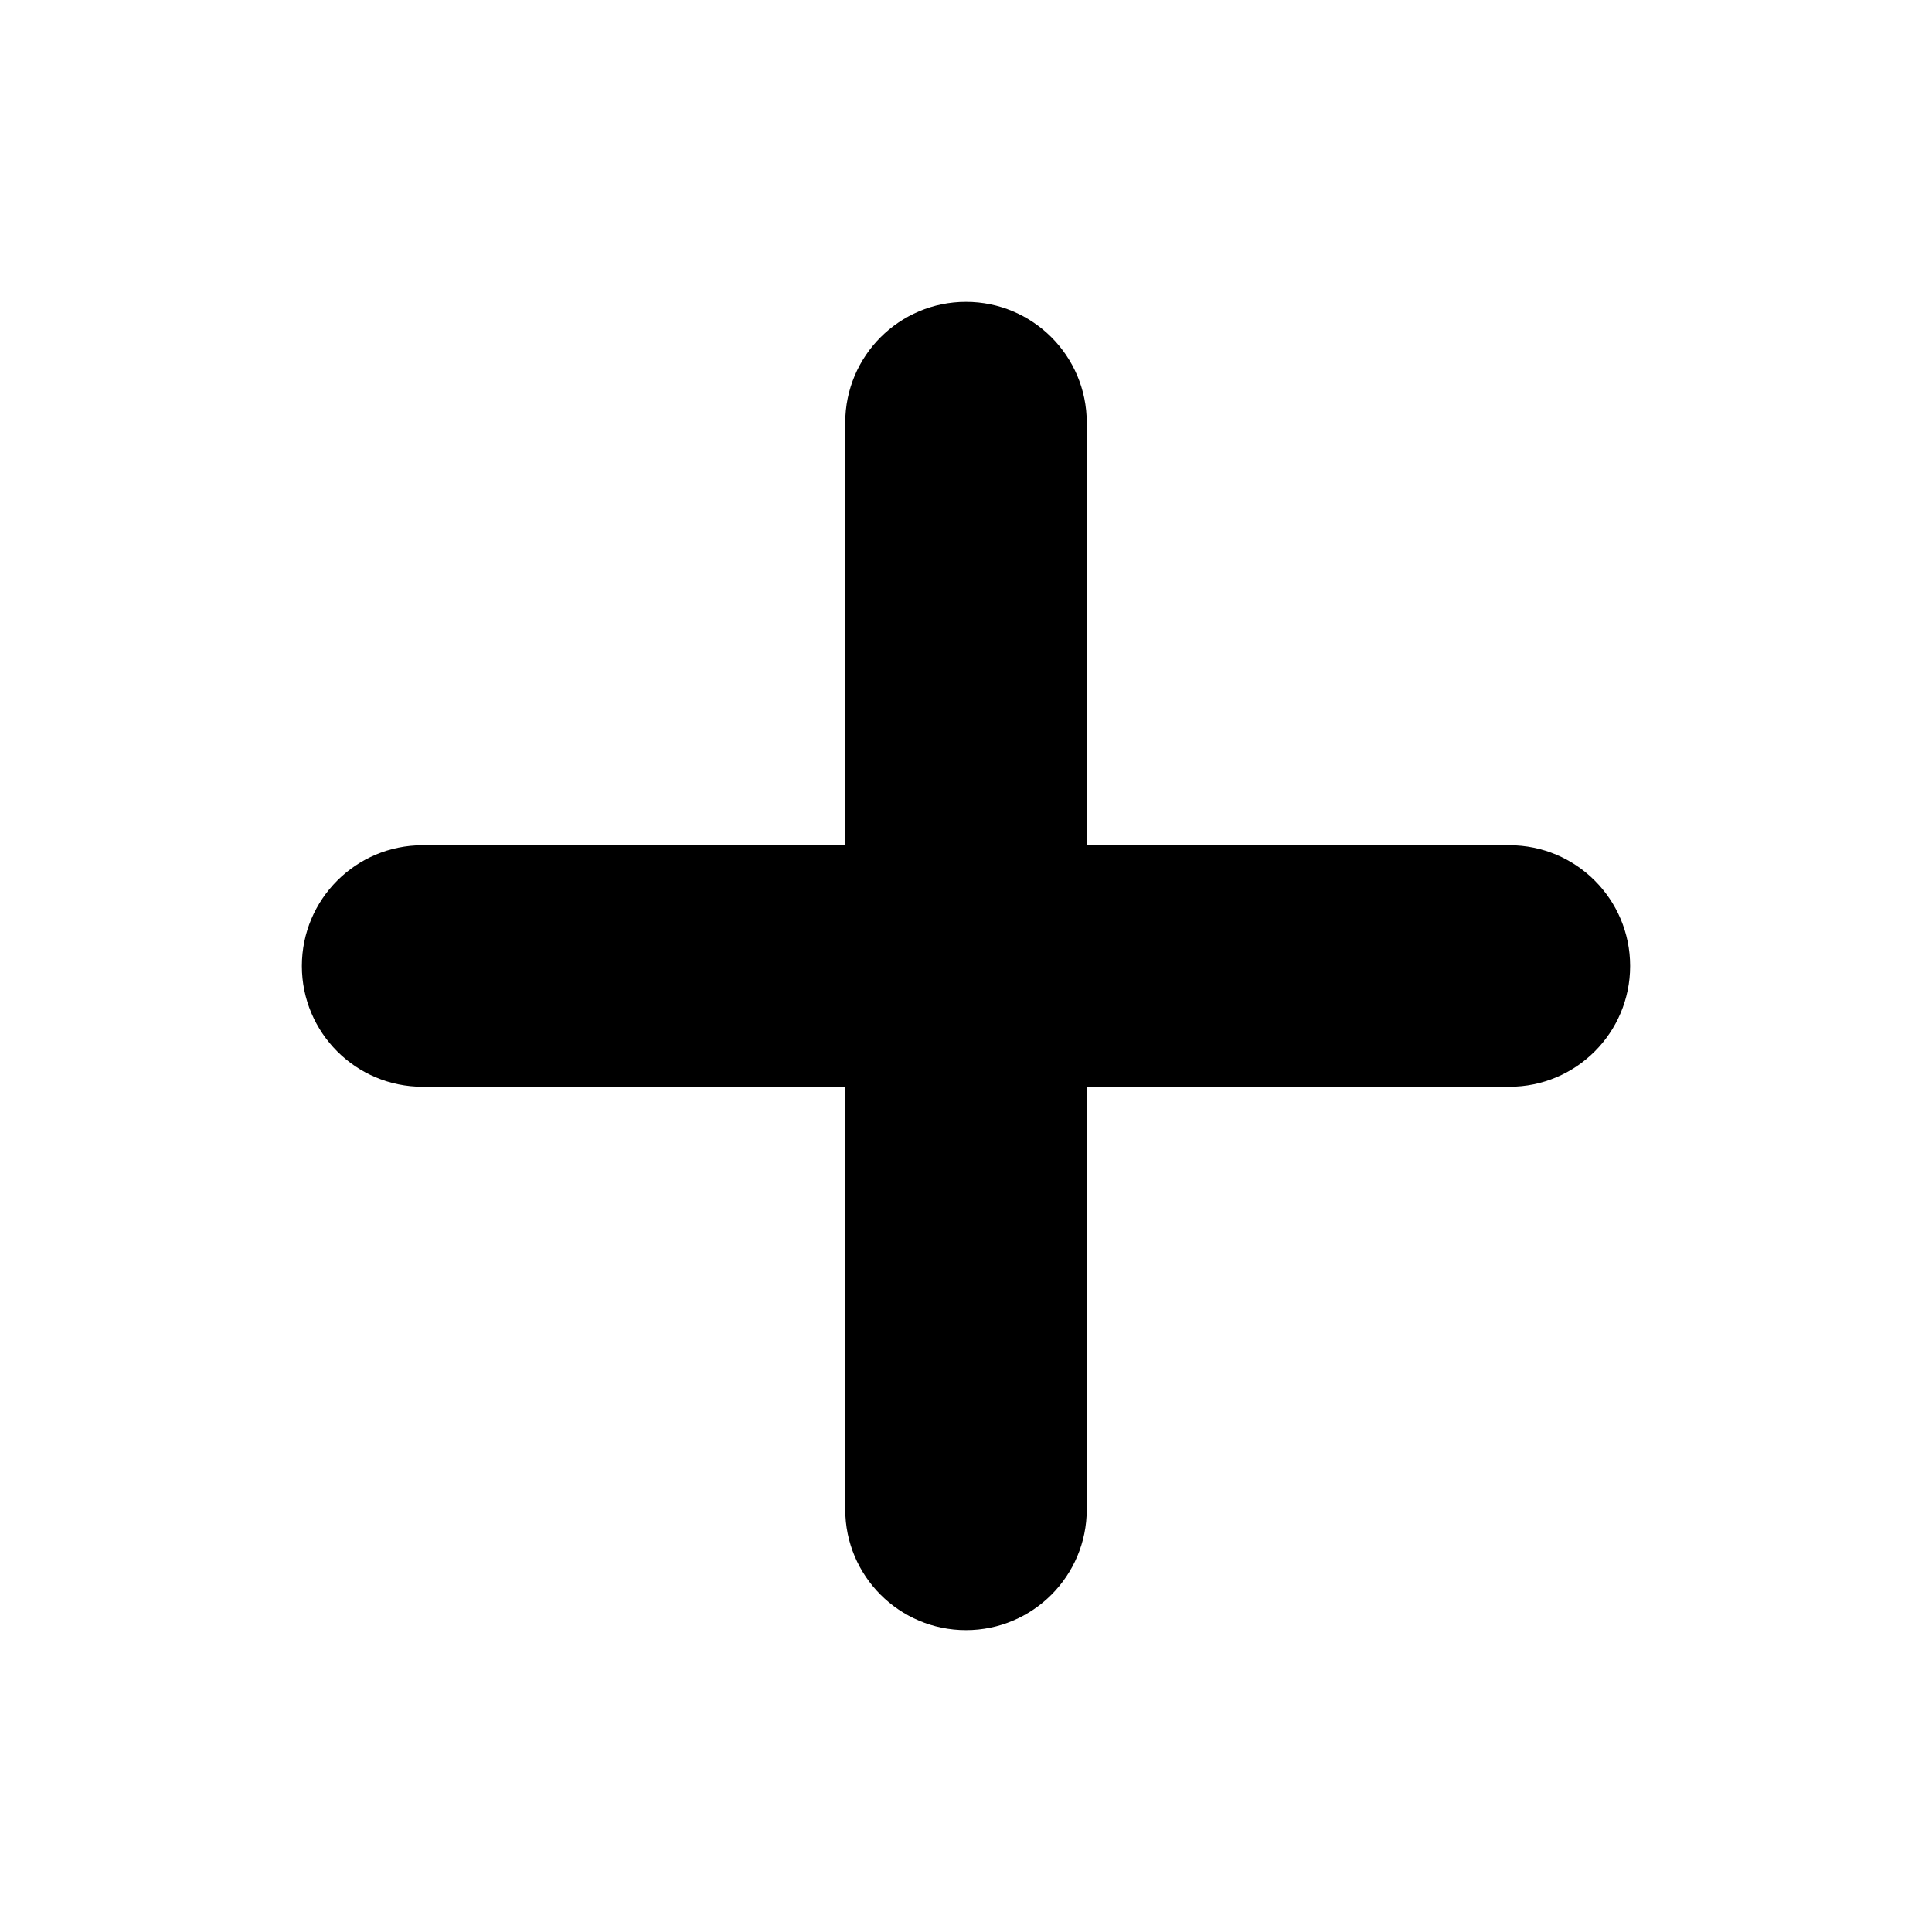
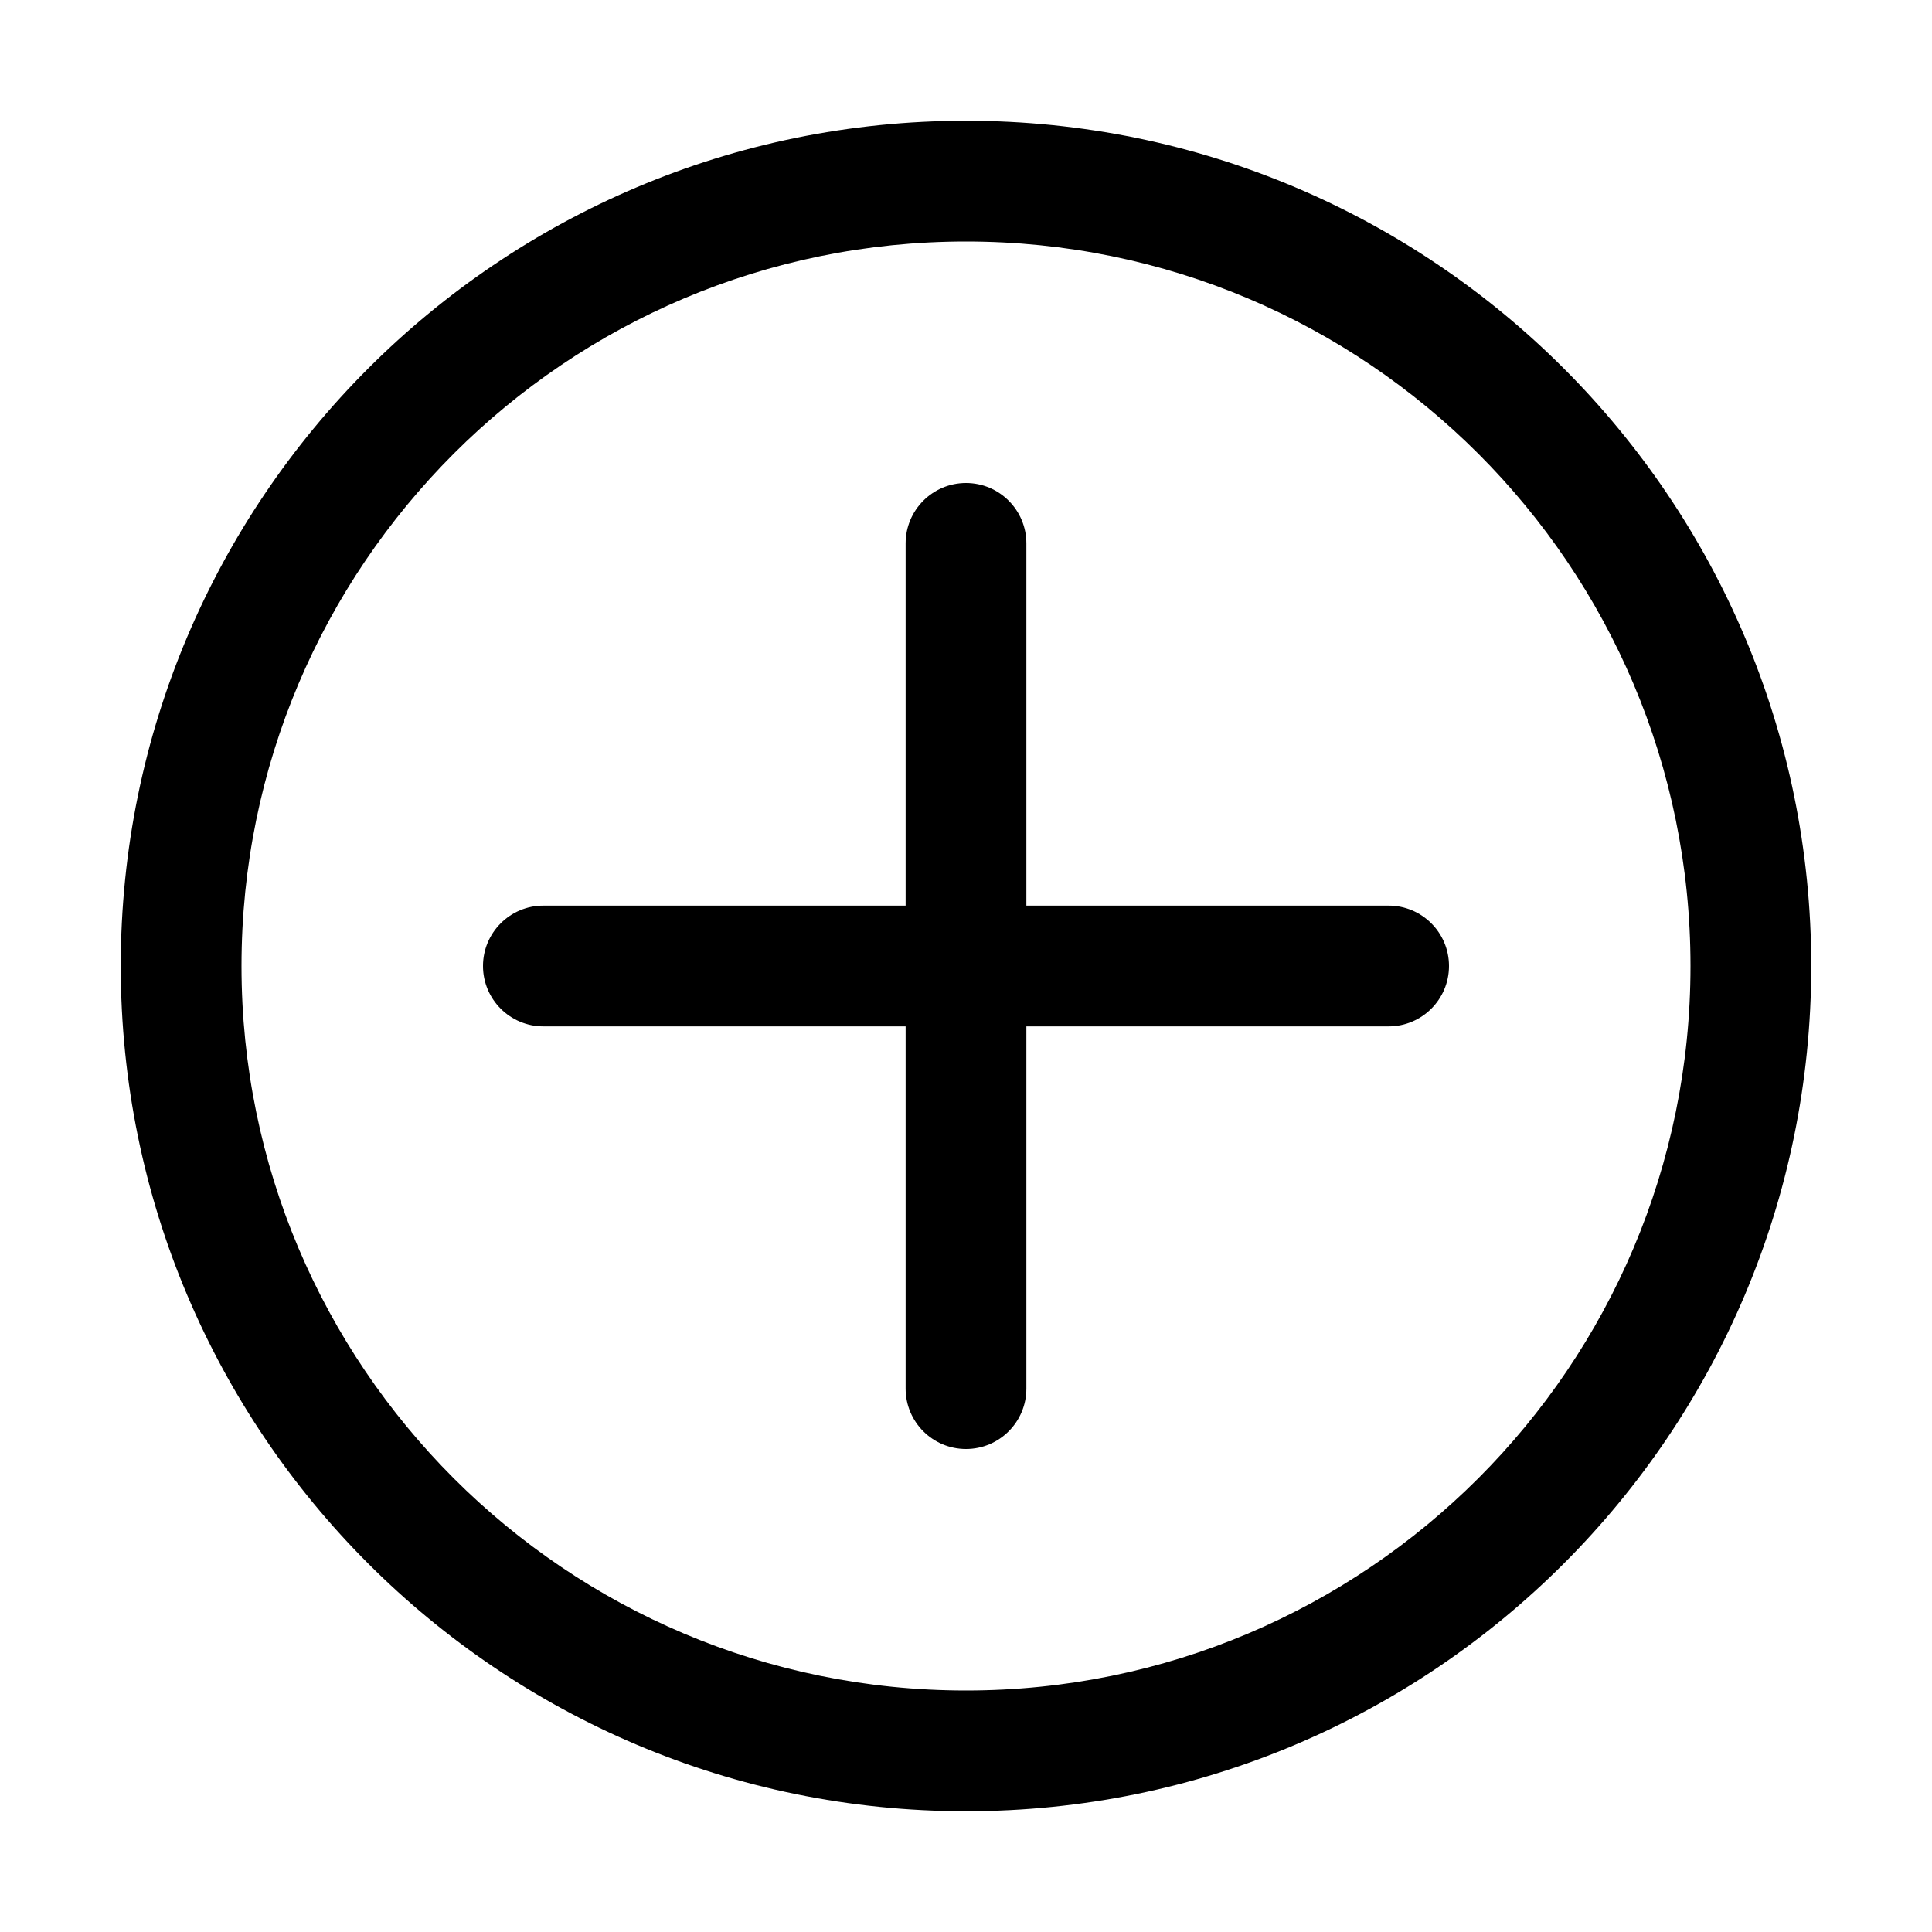
- <svg xmlns="http://www.w3.org/2000/svg" width="64px" height="64px" viewBox="0 0 64 64" version="1.1">
+ <svg xmlns="http://www.w3.org/2000/svg" width="32px" height="32px" viewBox="0 0 32 32" version="1.1">
  <g id="plus" stroke="none" stroke-width="1" fill="none" fill-rule="evenodd">
-     <path d="M32,10 C34.209,10 36,11.791 36,14 L36,28 L50,28 C52.209,28 54,29.791 54,32 C54,34.209 52.209,36 50,36 L36,36 L36,50 C36,52.209 34.209,54 32,54 C29.791,54 28,52.209 28,50 L28,36 L14,36 C11.791,36 10,34.209 10,32 C10,29.791 11.791,28 14,28 L28,28 L28,14 C28,11.791 29.791,10 32,10 Z" id="Combined-Shape" fill="#000000" />
+     <path d="M16,2 C23.732,2 30,8.268 30,16 C30,23.732 23.732,30 16,30 C8.268,30 2,23.732 2,16 C2,8.268 8.268,2 16,2 Z M16,4 C9.373,4 4,9.373 4,16 C4,22.627 9.373,28 16,28 C22.627,28 28,22.627 28,16 C28,9.373 22.627,4 16,4 Z" id="Oval" fill="#000000" fill-rule="nonzero" />
+     <path d="M16,8 C16.552,8 17,8.448 17,9 L17,15 L23,15 C23.552,15 24,15.448 24,16 C24,16.552 23.552,17 23,17 L17,17 L17,23 C17,23.552 16.552,24 16,24 C15.448,24 15,23.552 15,23 L15,17 L9,17 C8.448,17 8,16.552 8,16 C8,15.448 8.448,15 9,15 L15,15 L15,9 C15,8.448 15.448,8 16,8 Z" id="Combined-Shape" fill="#000000" />
  </g>
</svg>
